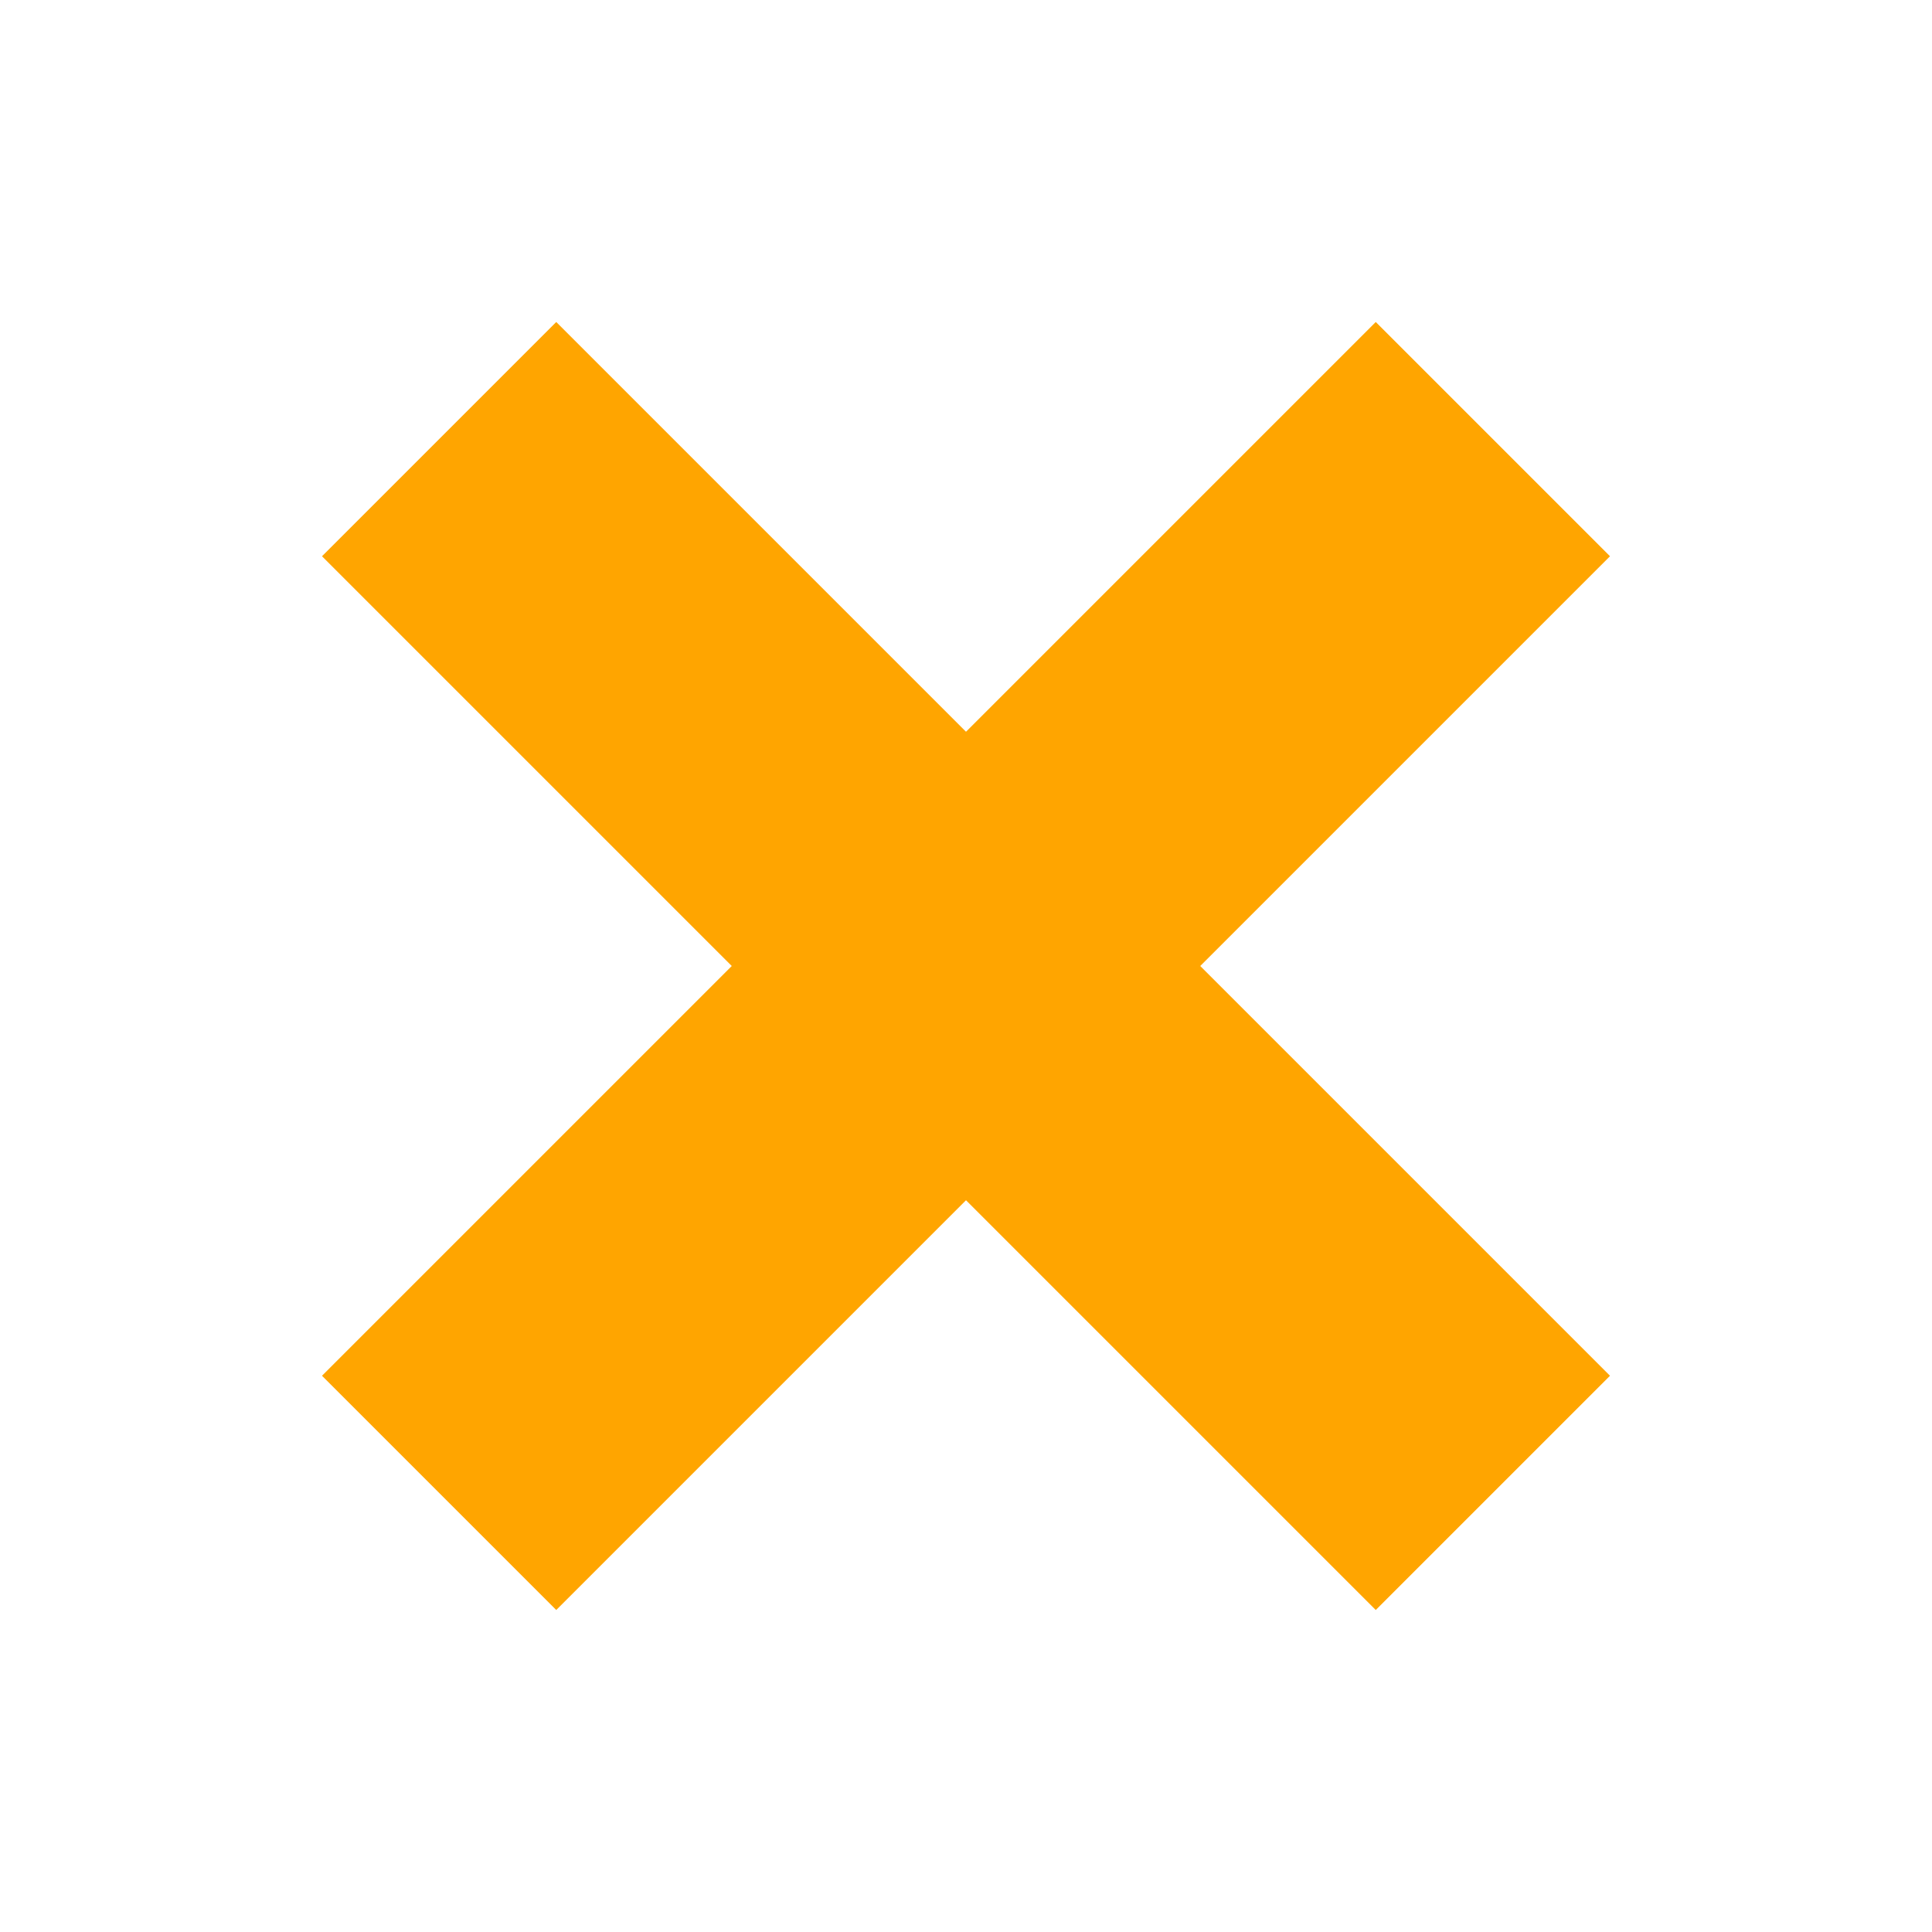
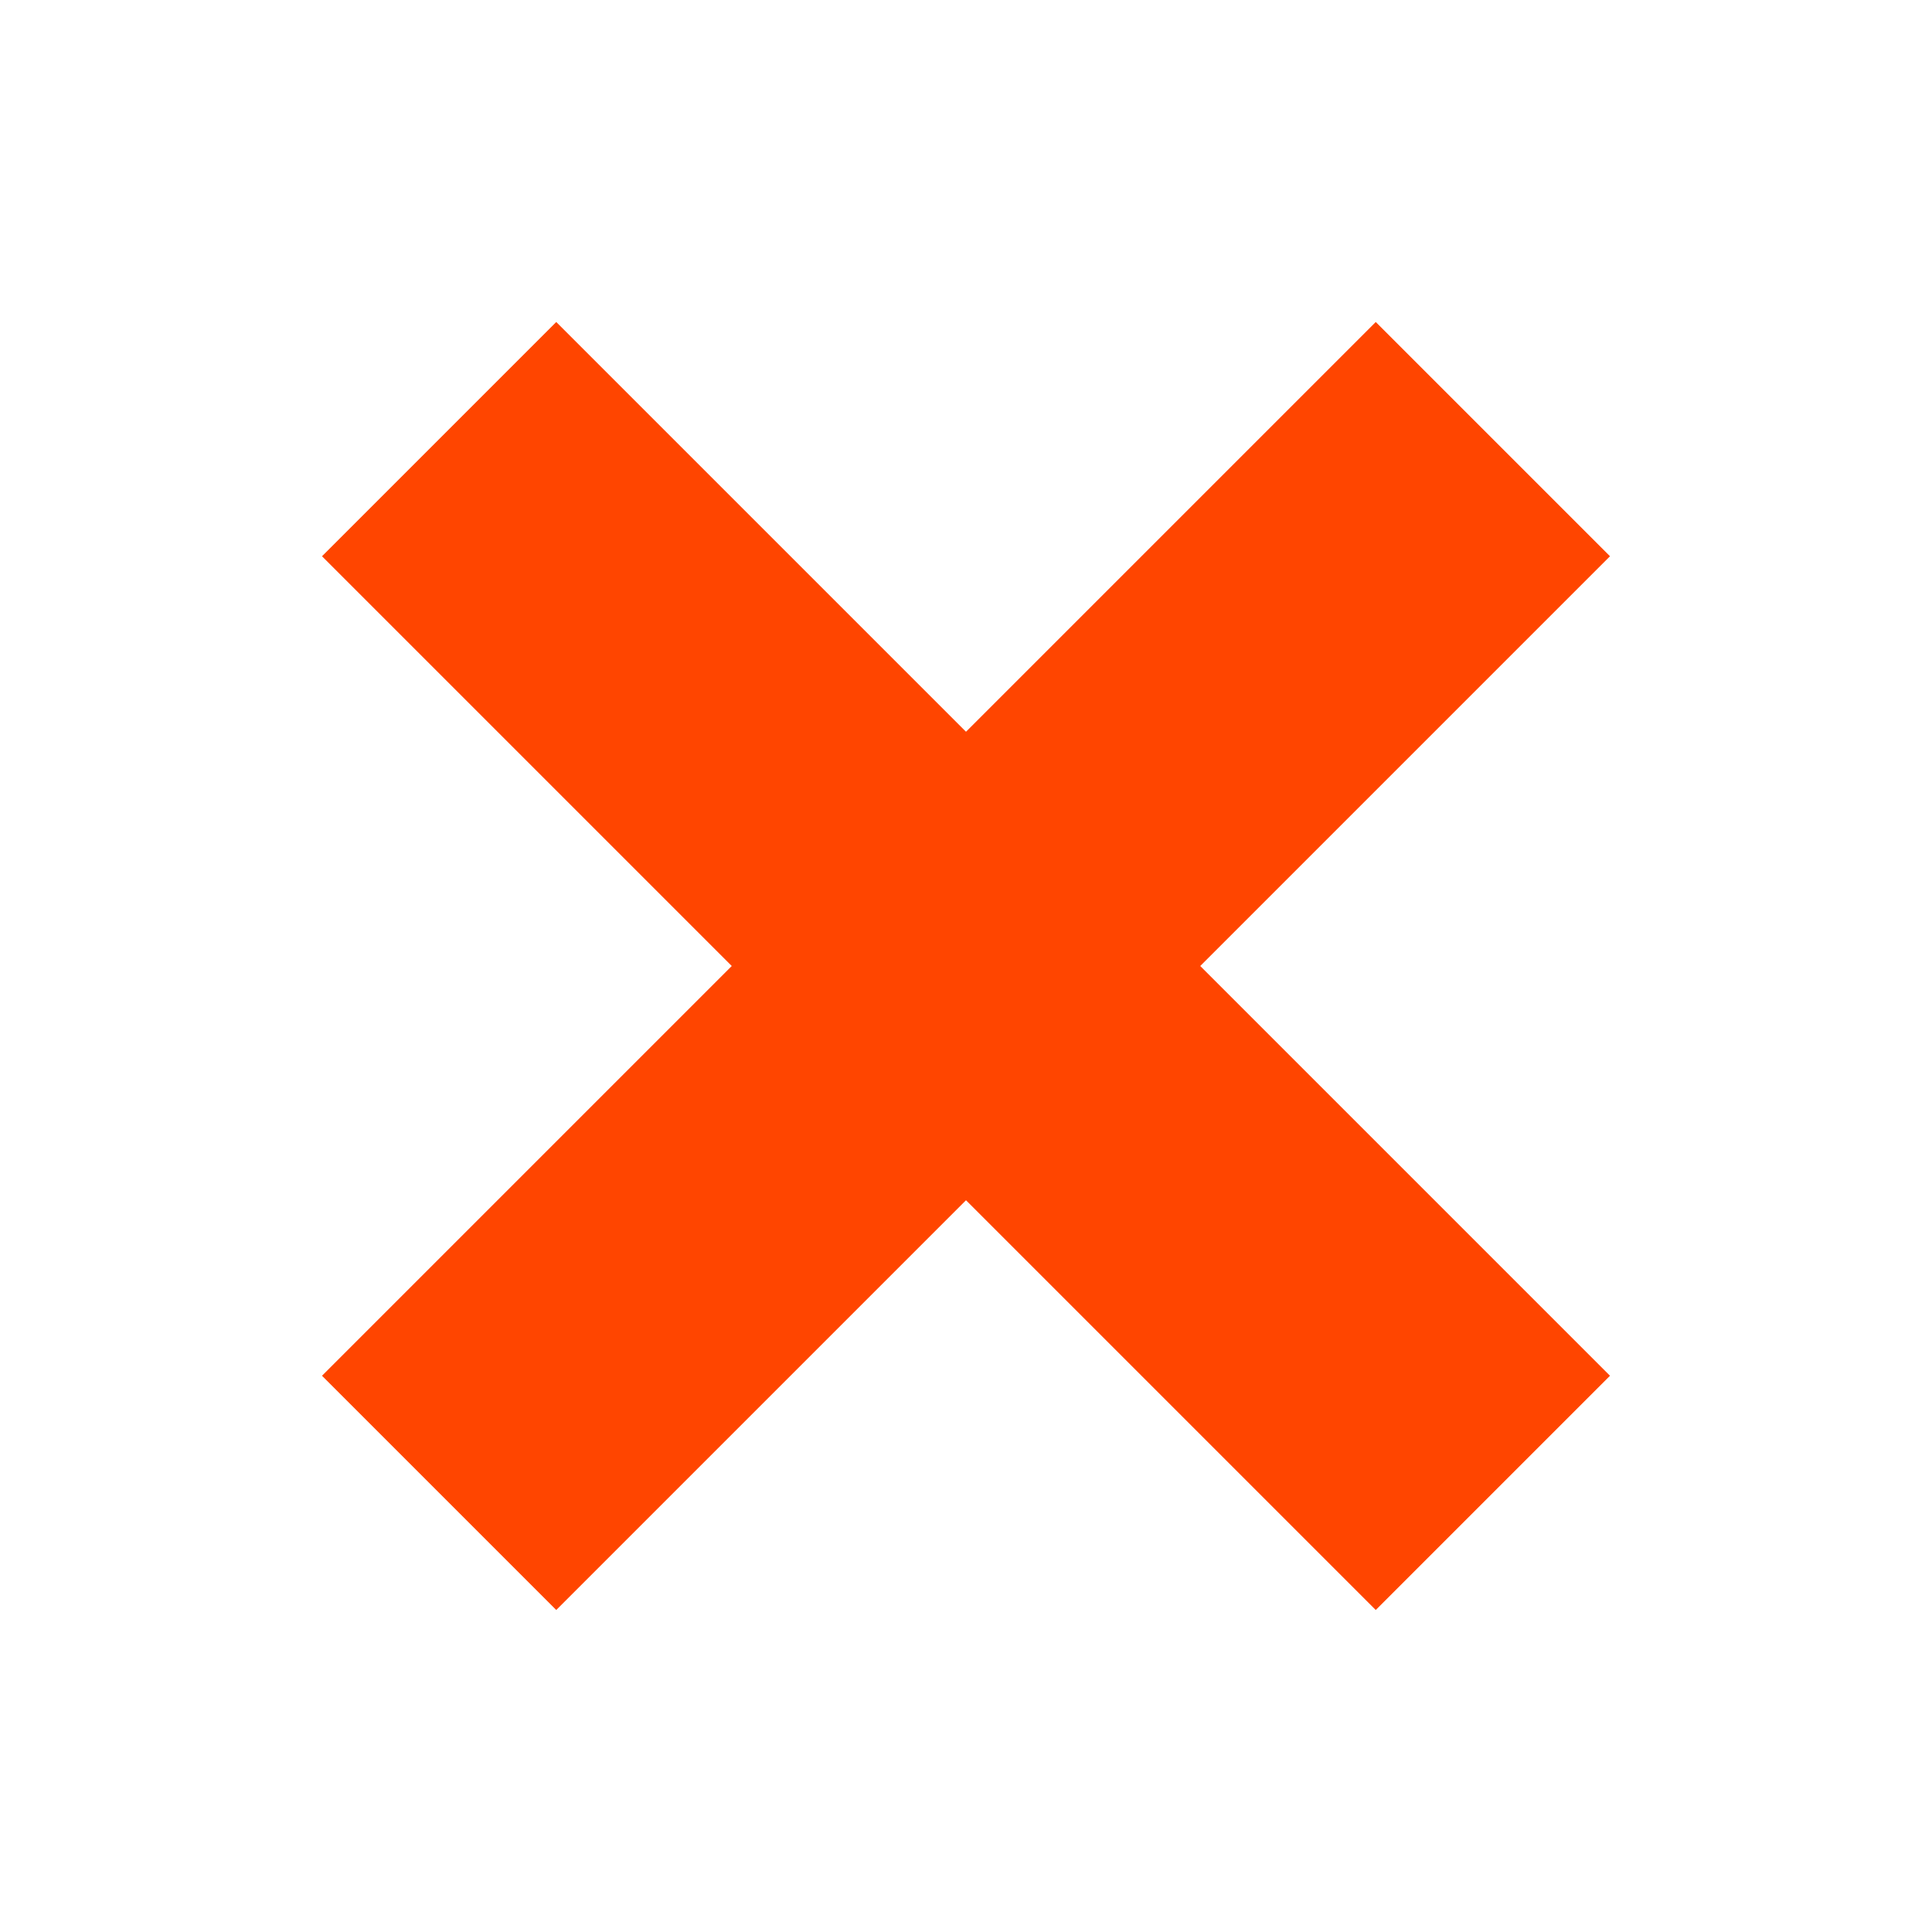
- <svg xmlns="http://www.w3.org/2000/svg" fill="orange" viewBox="0 0 24 24">
+ <svg xmlns="http://www.w3.org/2000/svg" fill="orangered" viewBox="0 0 24 24">
  <path d="M20 6.91L17.09 4L12 9.09L6.91 4L4 6.91L9.09 12L4 17.09L6.91 20L12 14.91L17.09 20L20 17.09L14.91 12L20 6.91Z" />
</svg>
